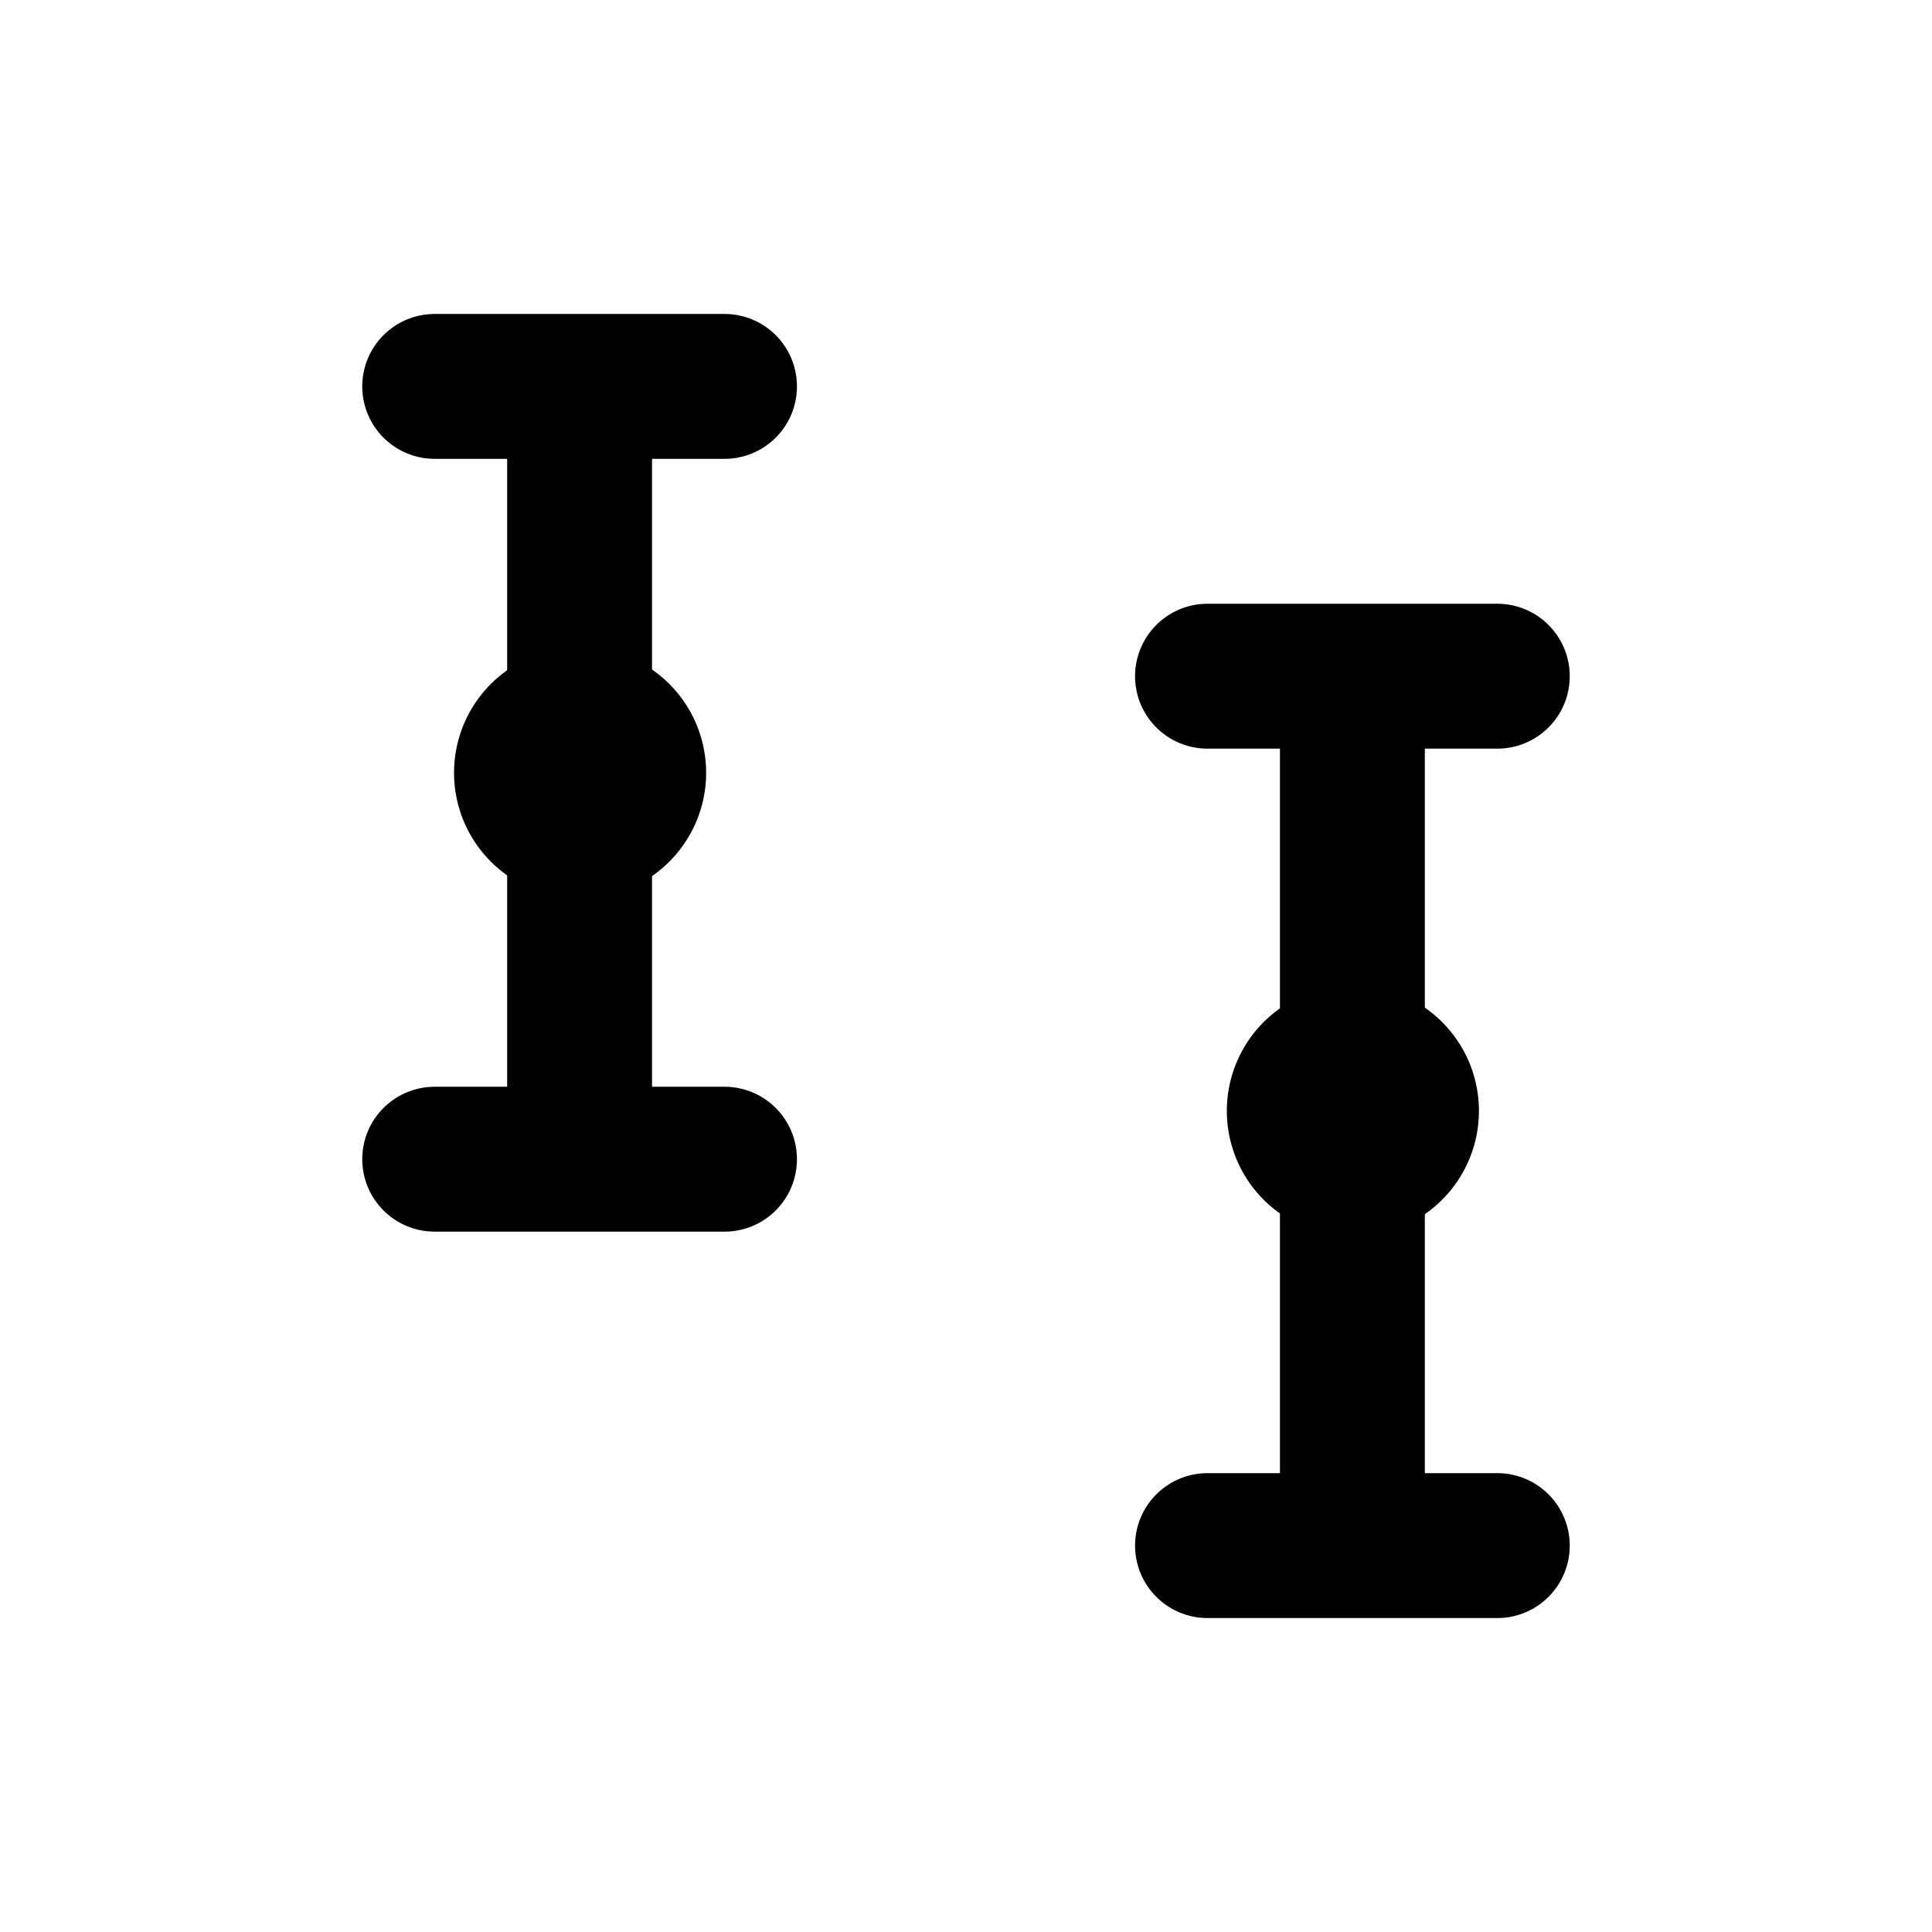
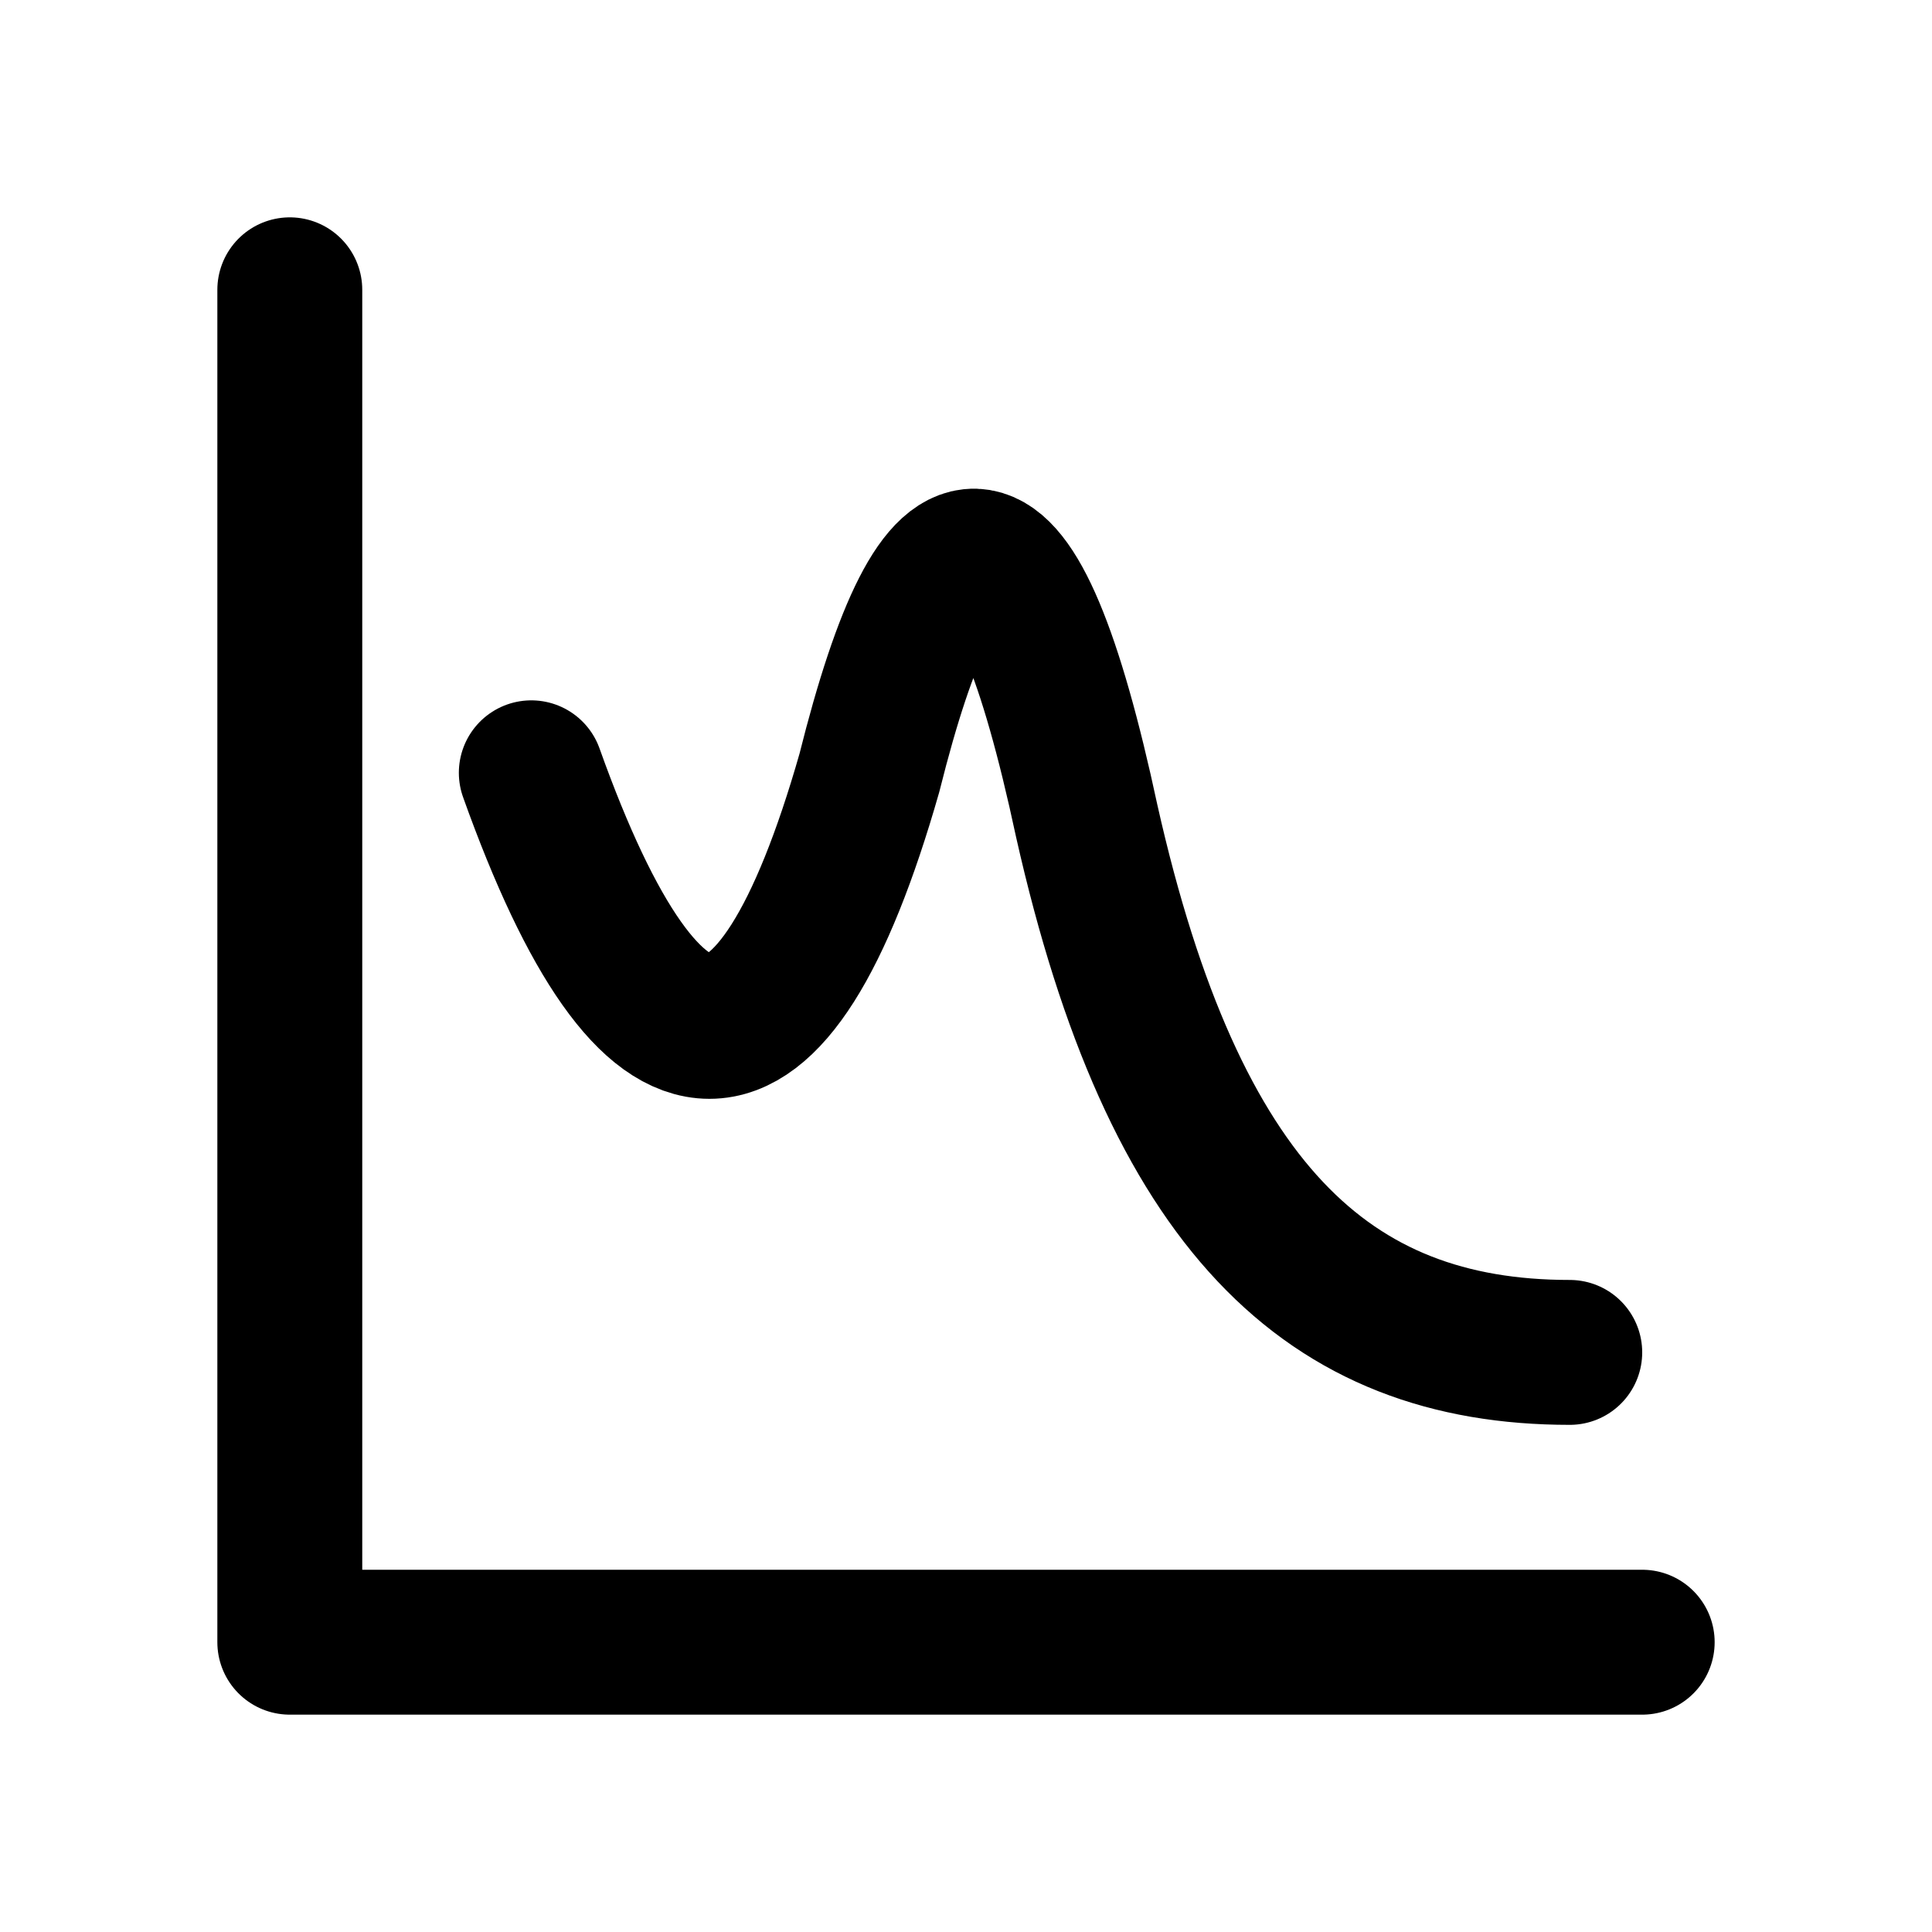
<svg xmlns="http://www.w3.org/2000/svg" viewBox="0 0 20 20" fill="none" stroke="currentColor" stroke-width="1.5" stroke-linecap="round" stroke-linejoin="round">
-   <path d="M6 4v8M4.5 4h3M4.5 12h3M14 7v9M12.5 7h3M12.5 16h3" />
-   <path d="M6 8h.01M14 11.5h.01" stroke-width="2.6" />
+   <path d="M3 3v14h14" />
+   <path d="M5.5 8c1.25 3.5 2.5 3.5 3.5 0 .75-3 1.5-3 2.25.5.9 4 2.5 5.5 5 5.5" />
</svg>
